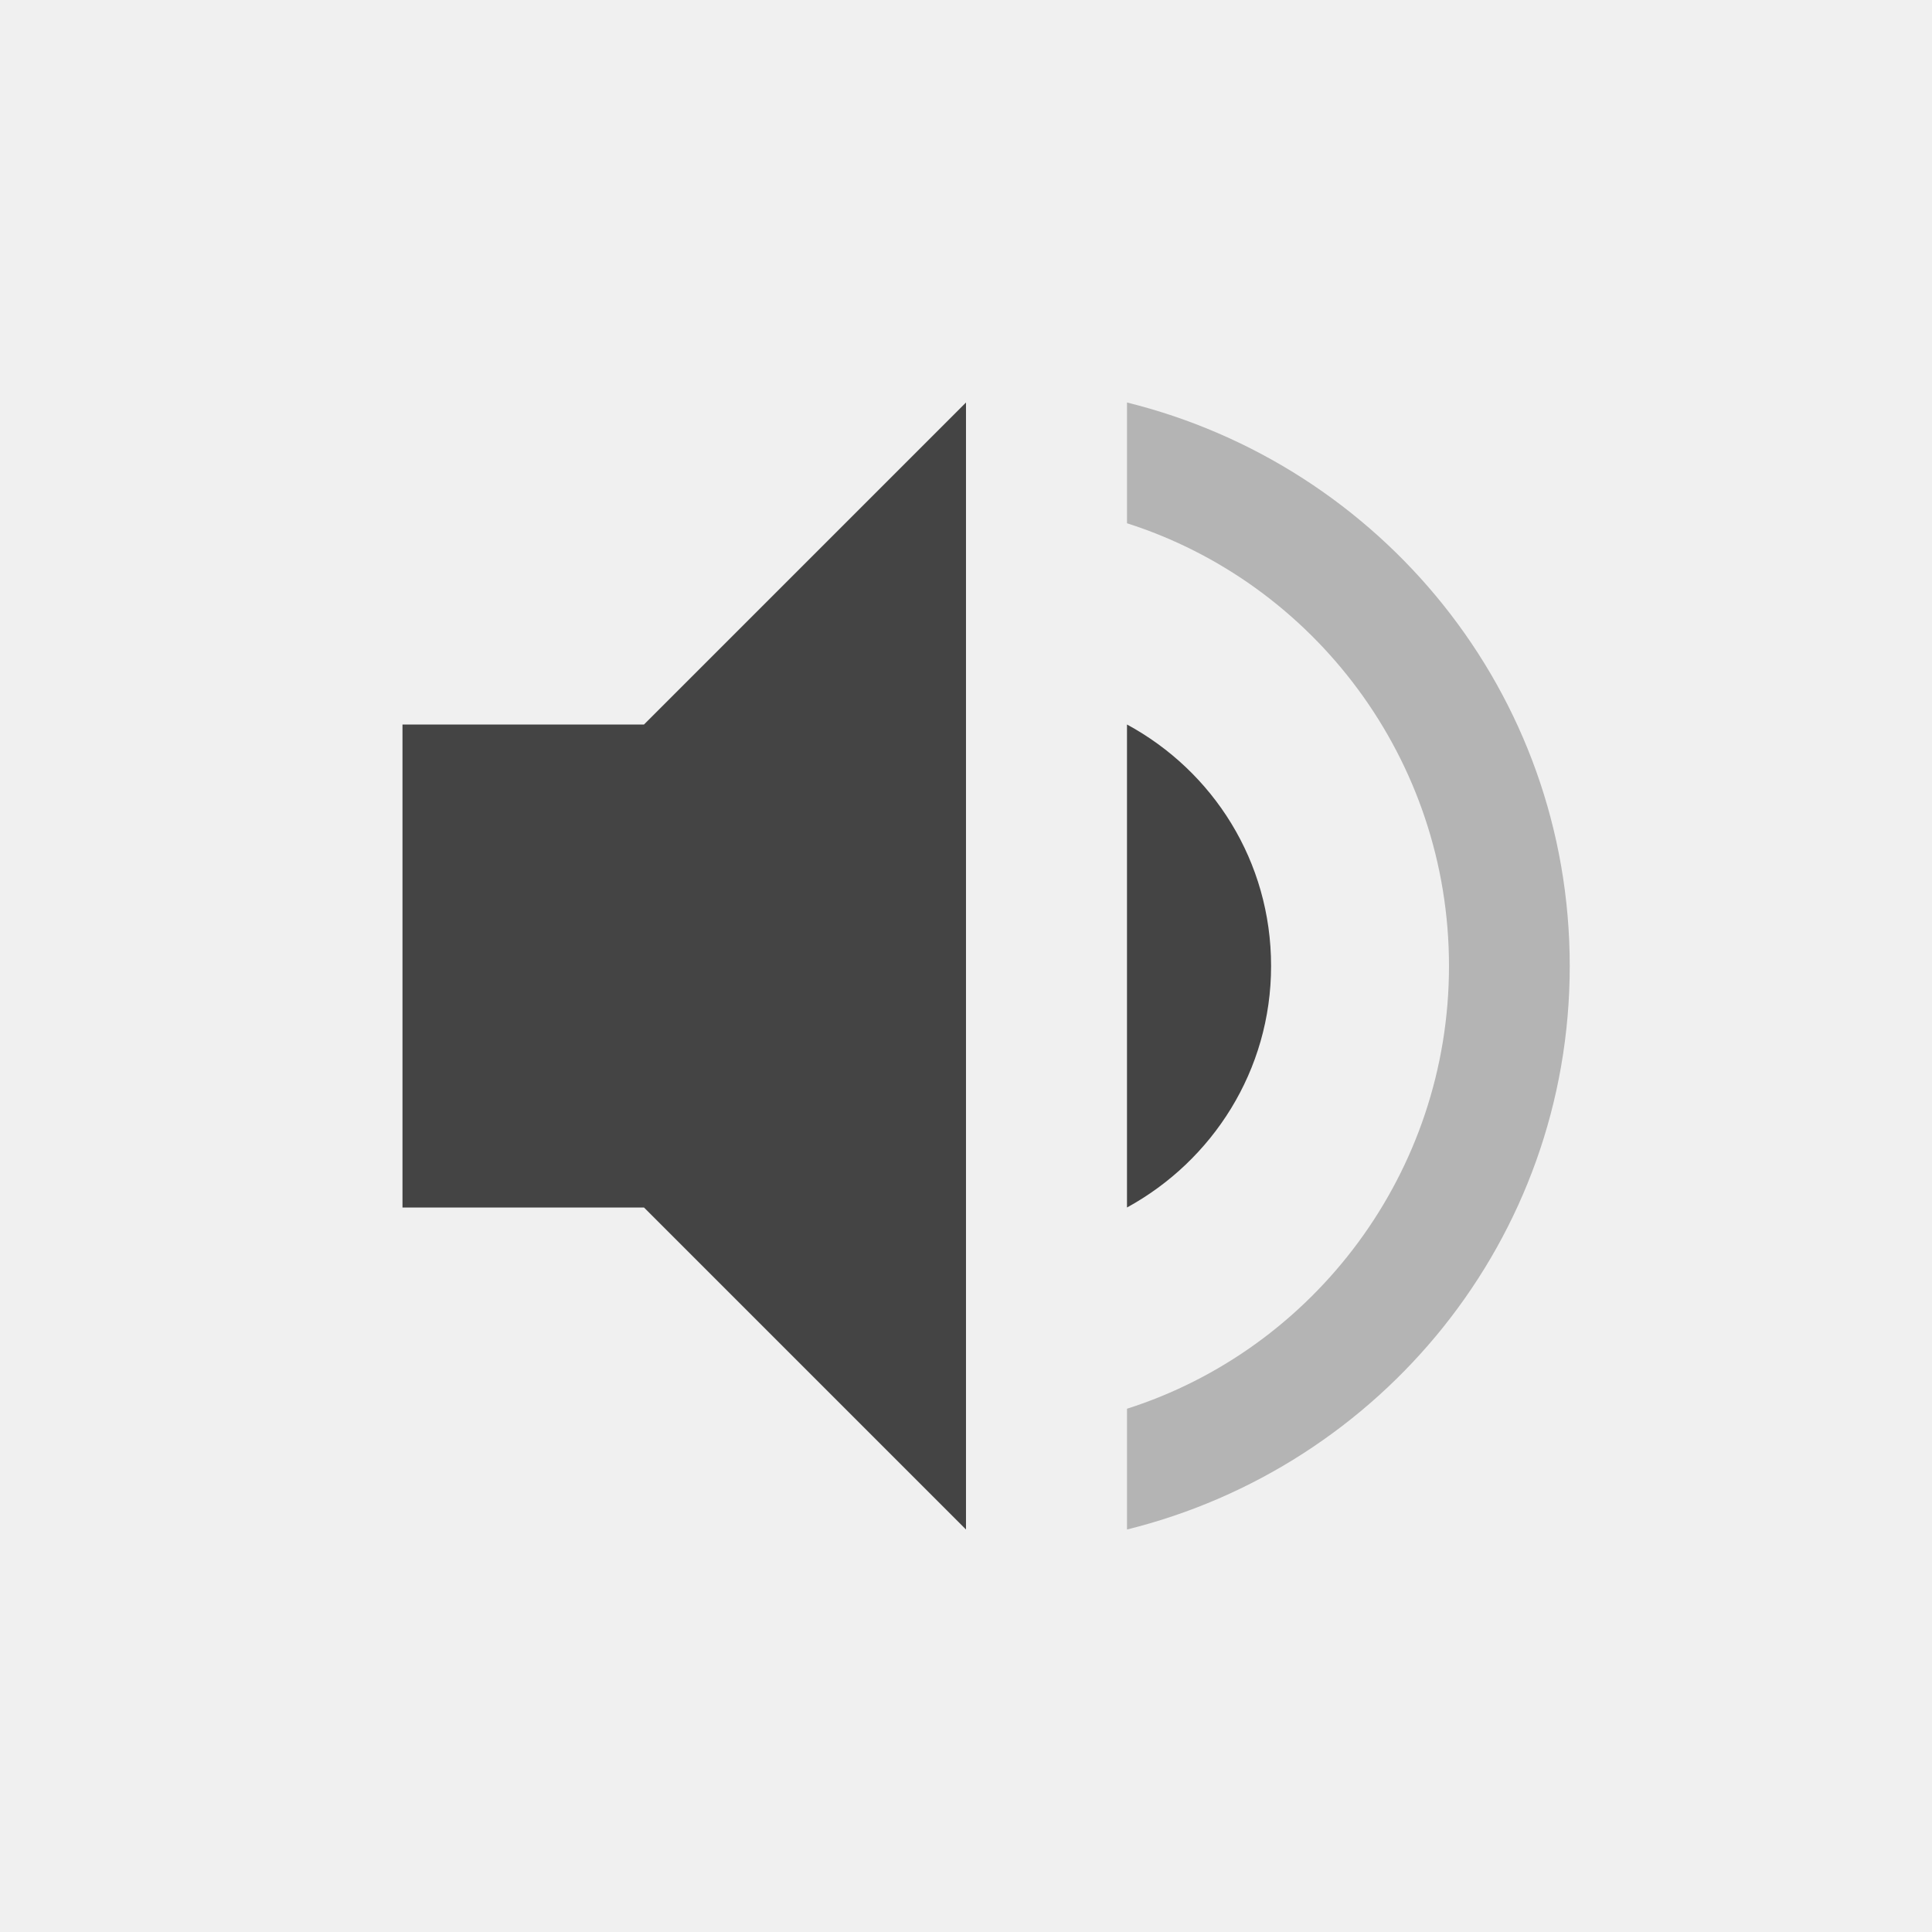
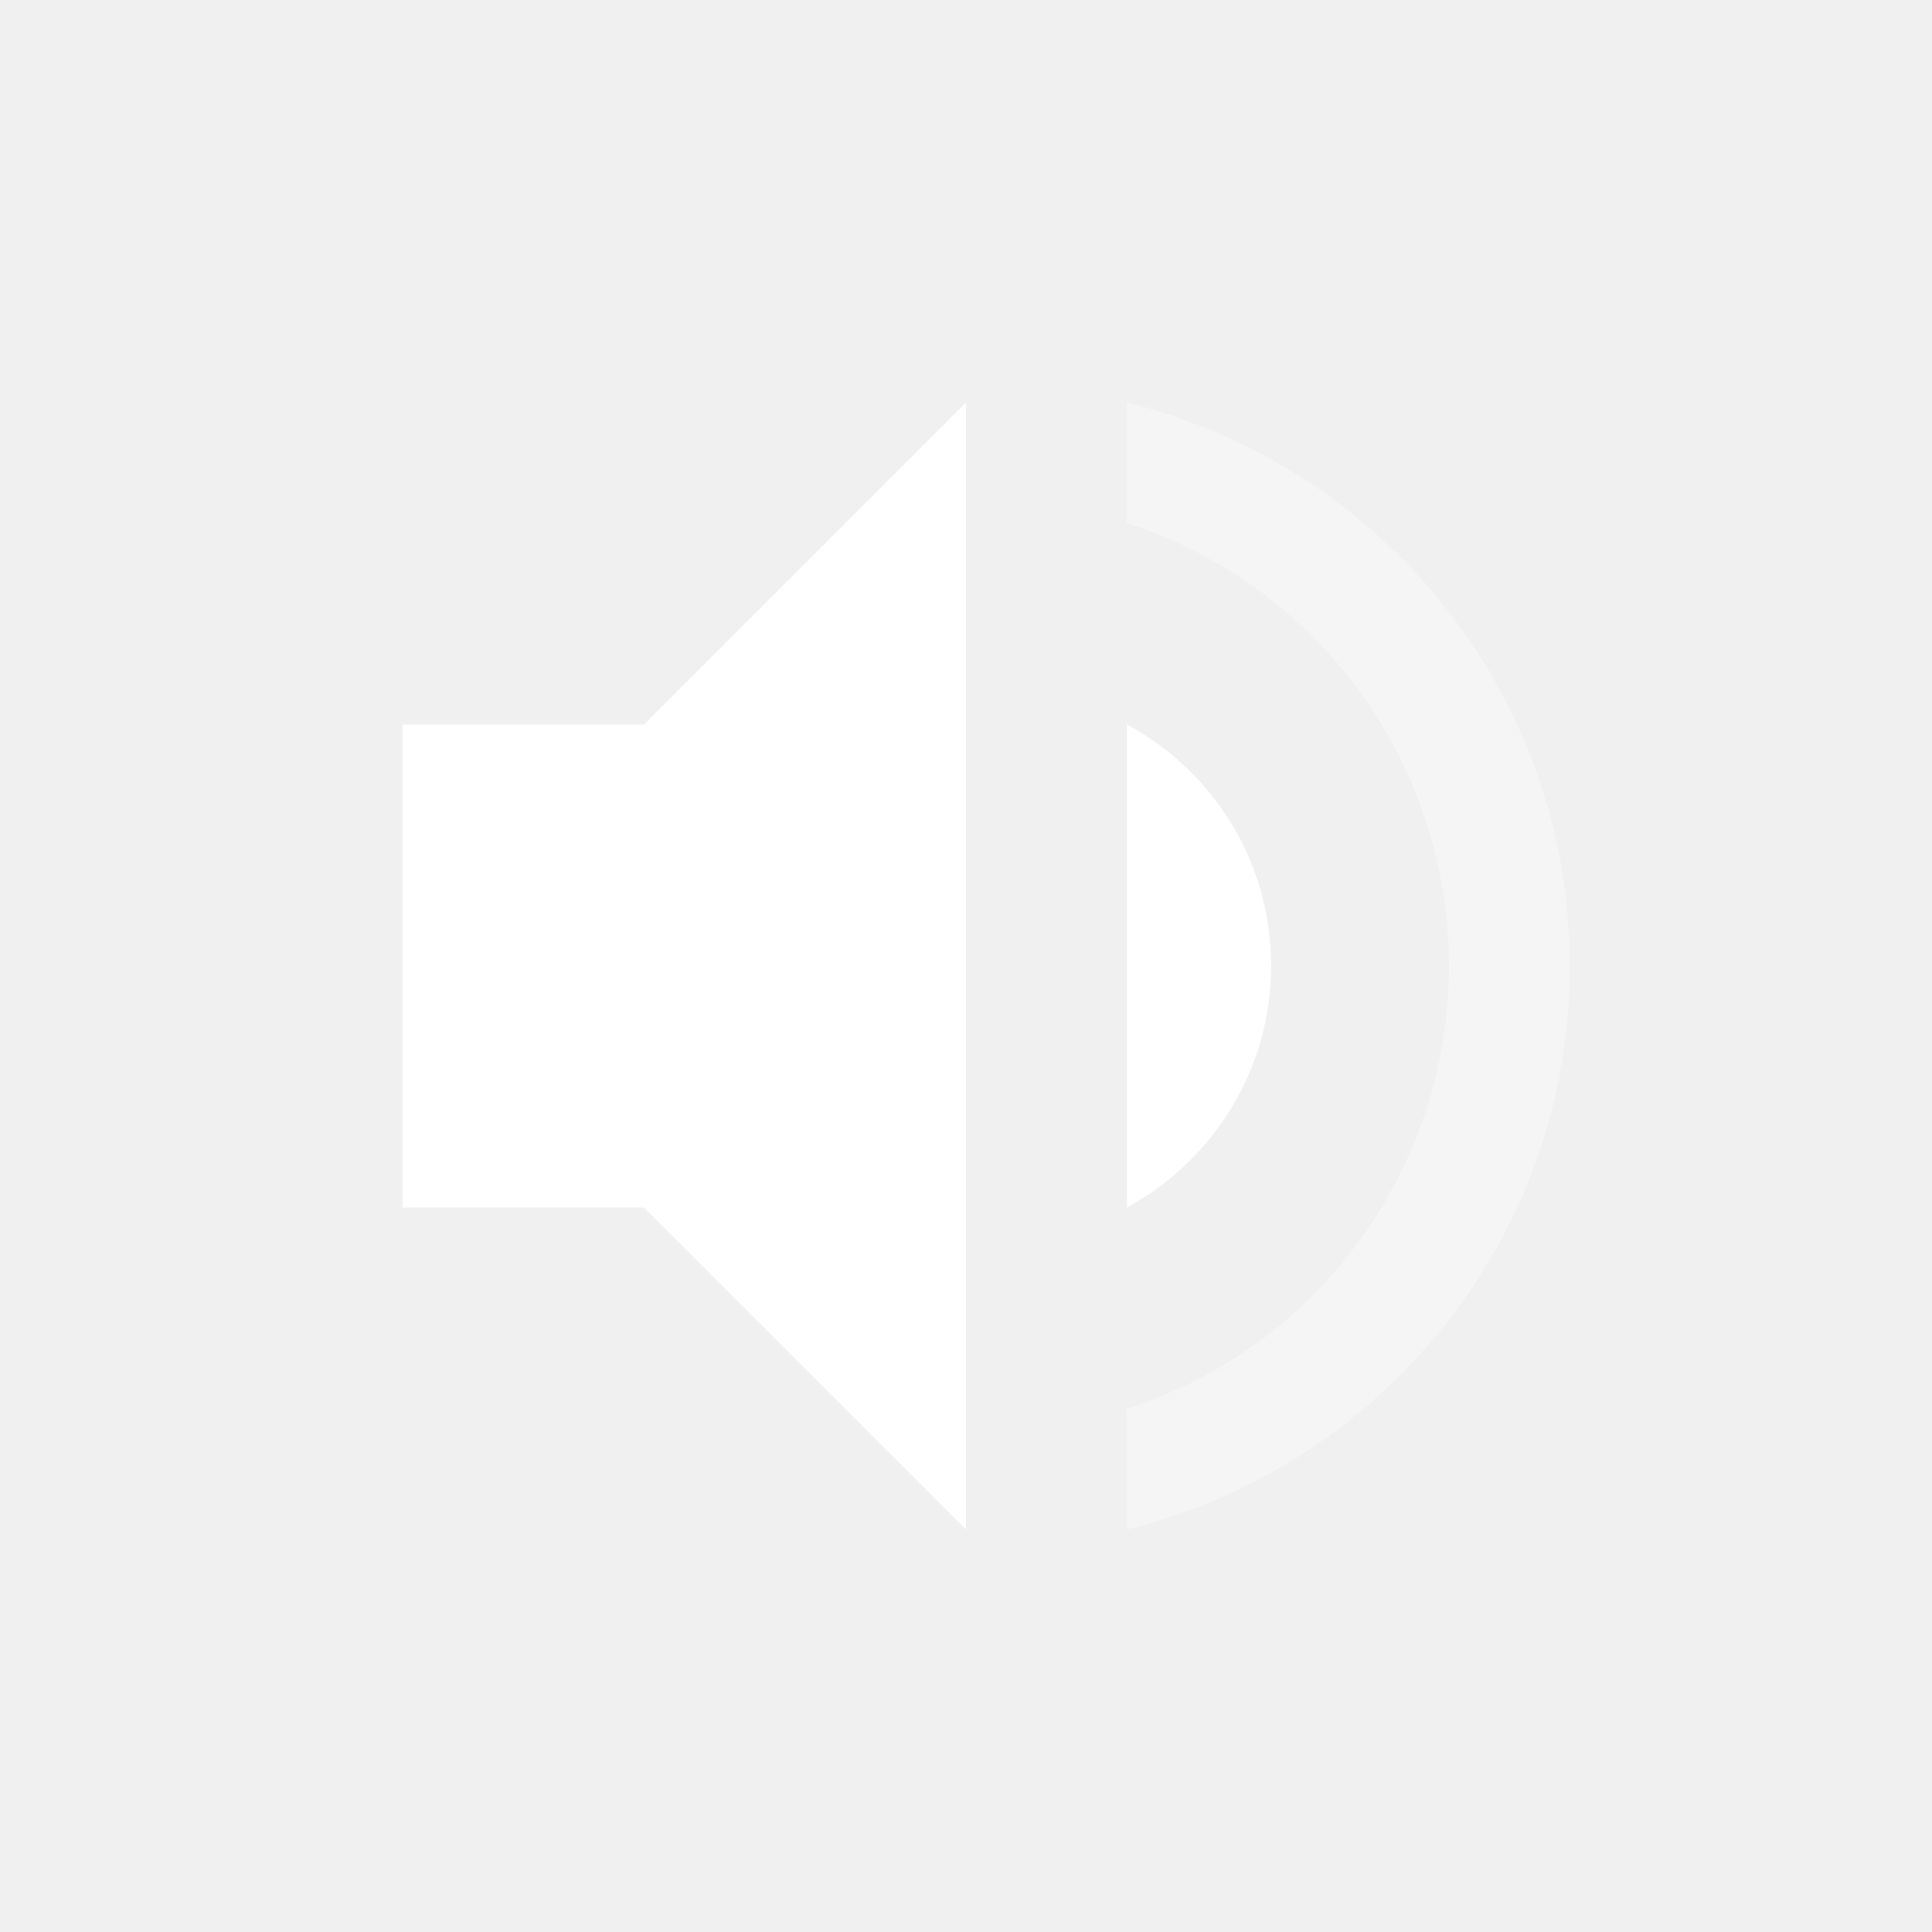
<svg xmlns="http://www.w3.org/2000/svg" xmlns:ns1="http://www.openswatchbook.org/uri/2009/osb" height="48" id="svg7384" style="enable-background:new" version="1.1" width="48">
  <defs id="defs7386">
    <linearGradient id="linearGradient5606" ns1:paint="solid">
      <stop id="stop5608" offset="0" style="stop-color:#000000;stop-opacity:1;" />
    </linearGradient>
  </defs>
  <g id="layer12" style="display:inline" transform="translate(-325.0002,118)">
-     <path d="m 353,-108 0,3 c 4.64,1.48 8,5.86 8,11 0,5.14 -3.36,9.52 -8,11 l 0,3 c 6.3,-1.56 11,-7.2 11,-14 0,-6.8 -4.7,-12.44 -11,-14 z" id="path6-0" style="opacity:0.35;fill:#444444;fill-opacity:1;stroke:none" />
-     <path d="m 335,-100 0,12 6,0 8,8 0,-28 -8,8 z" id="path3006-7" style="fill:#444444;fill-opacity:1;stroke:none" />
-     <path d="m 356.58,-94 c 0,-2.6 -1.44,-4.84 -3.58,-6 l 0,12 c 2.12,-1.16 3.58,-3.4 3.58,-6 z" id="path3008-8" style="fill:#444444;fill-opacity:1;stroke:none" />
-     <rect height="48" id="rect5806" style="color:#bebebe;display:inline;overflow:visible;visibility:visible;opacity:0.1;fill:none;stroke:none;stroke-width:1;marker:none" width="48" x="325" y="-118" />
+     <path d="m 353,-108 0,3 c 4.64,1.48 8,5.86 8,11 0,5.14 -3.36,9.52 -8,11 l 0,3 c 6.3,-1.56 11,-7.2 11,-14 0,-6.8 -4.7,-12.44 -11,-14 z" id="path6-0" style="opacity:0.35;fill:#ffffff;fill-opacity:1;stroke:none" />
+     <path d="m 335,-100 0,12 6,0 8,8 0,-28 -8,8 z" id="path3006-7" style="fill:#ffffff;fill-opacity:1;stroke:none" />
+     <path d="m 356.58,-94 c 0,-2.6 -1.44,-4.84 -3.58,-6 l 0,12 c 2.12,-1.16 3.58,-3.4 3.58,-6 z" id="path3008-8" style="fill:#ffffff;fill-opacity:1;stroke:none" />
  </g>
</svg>
